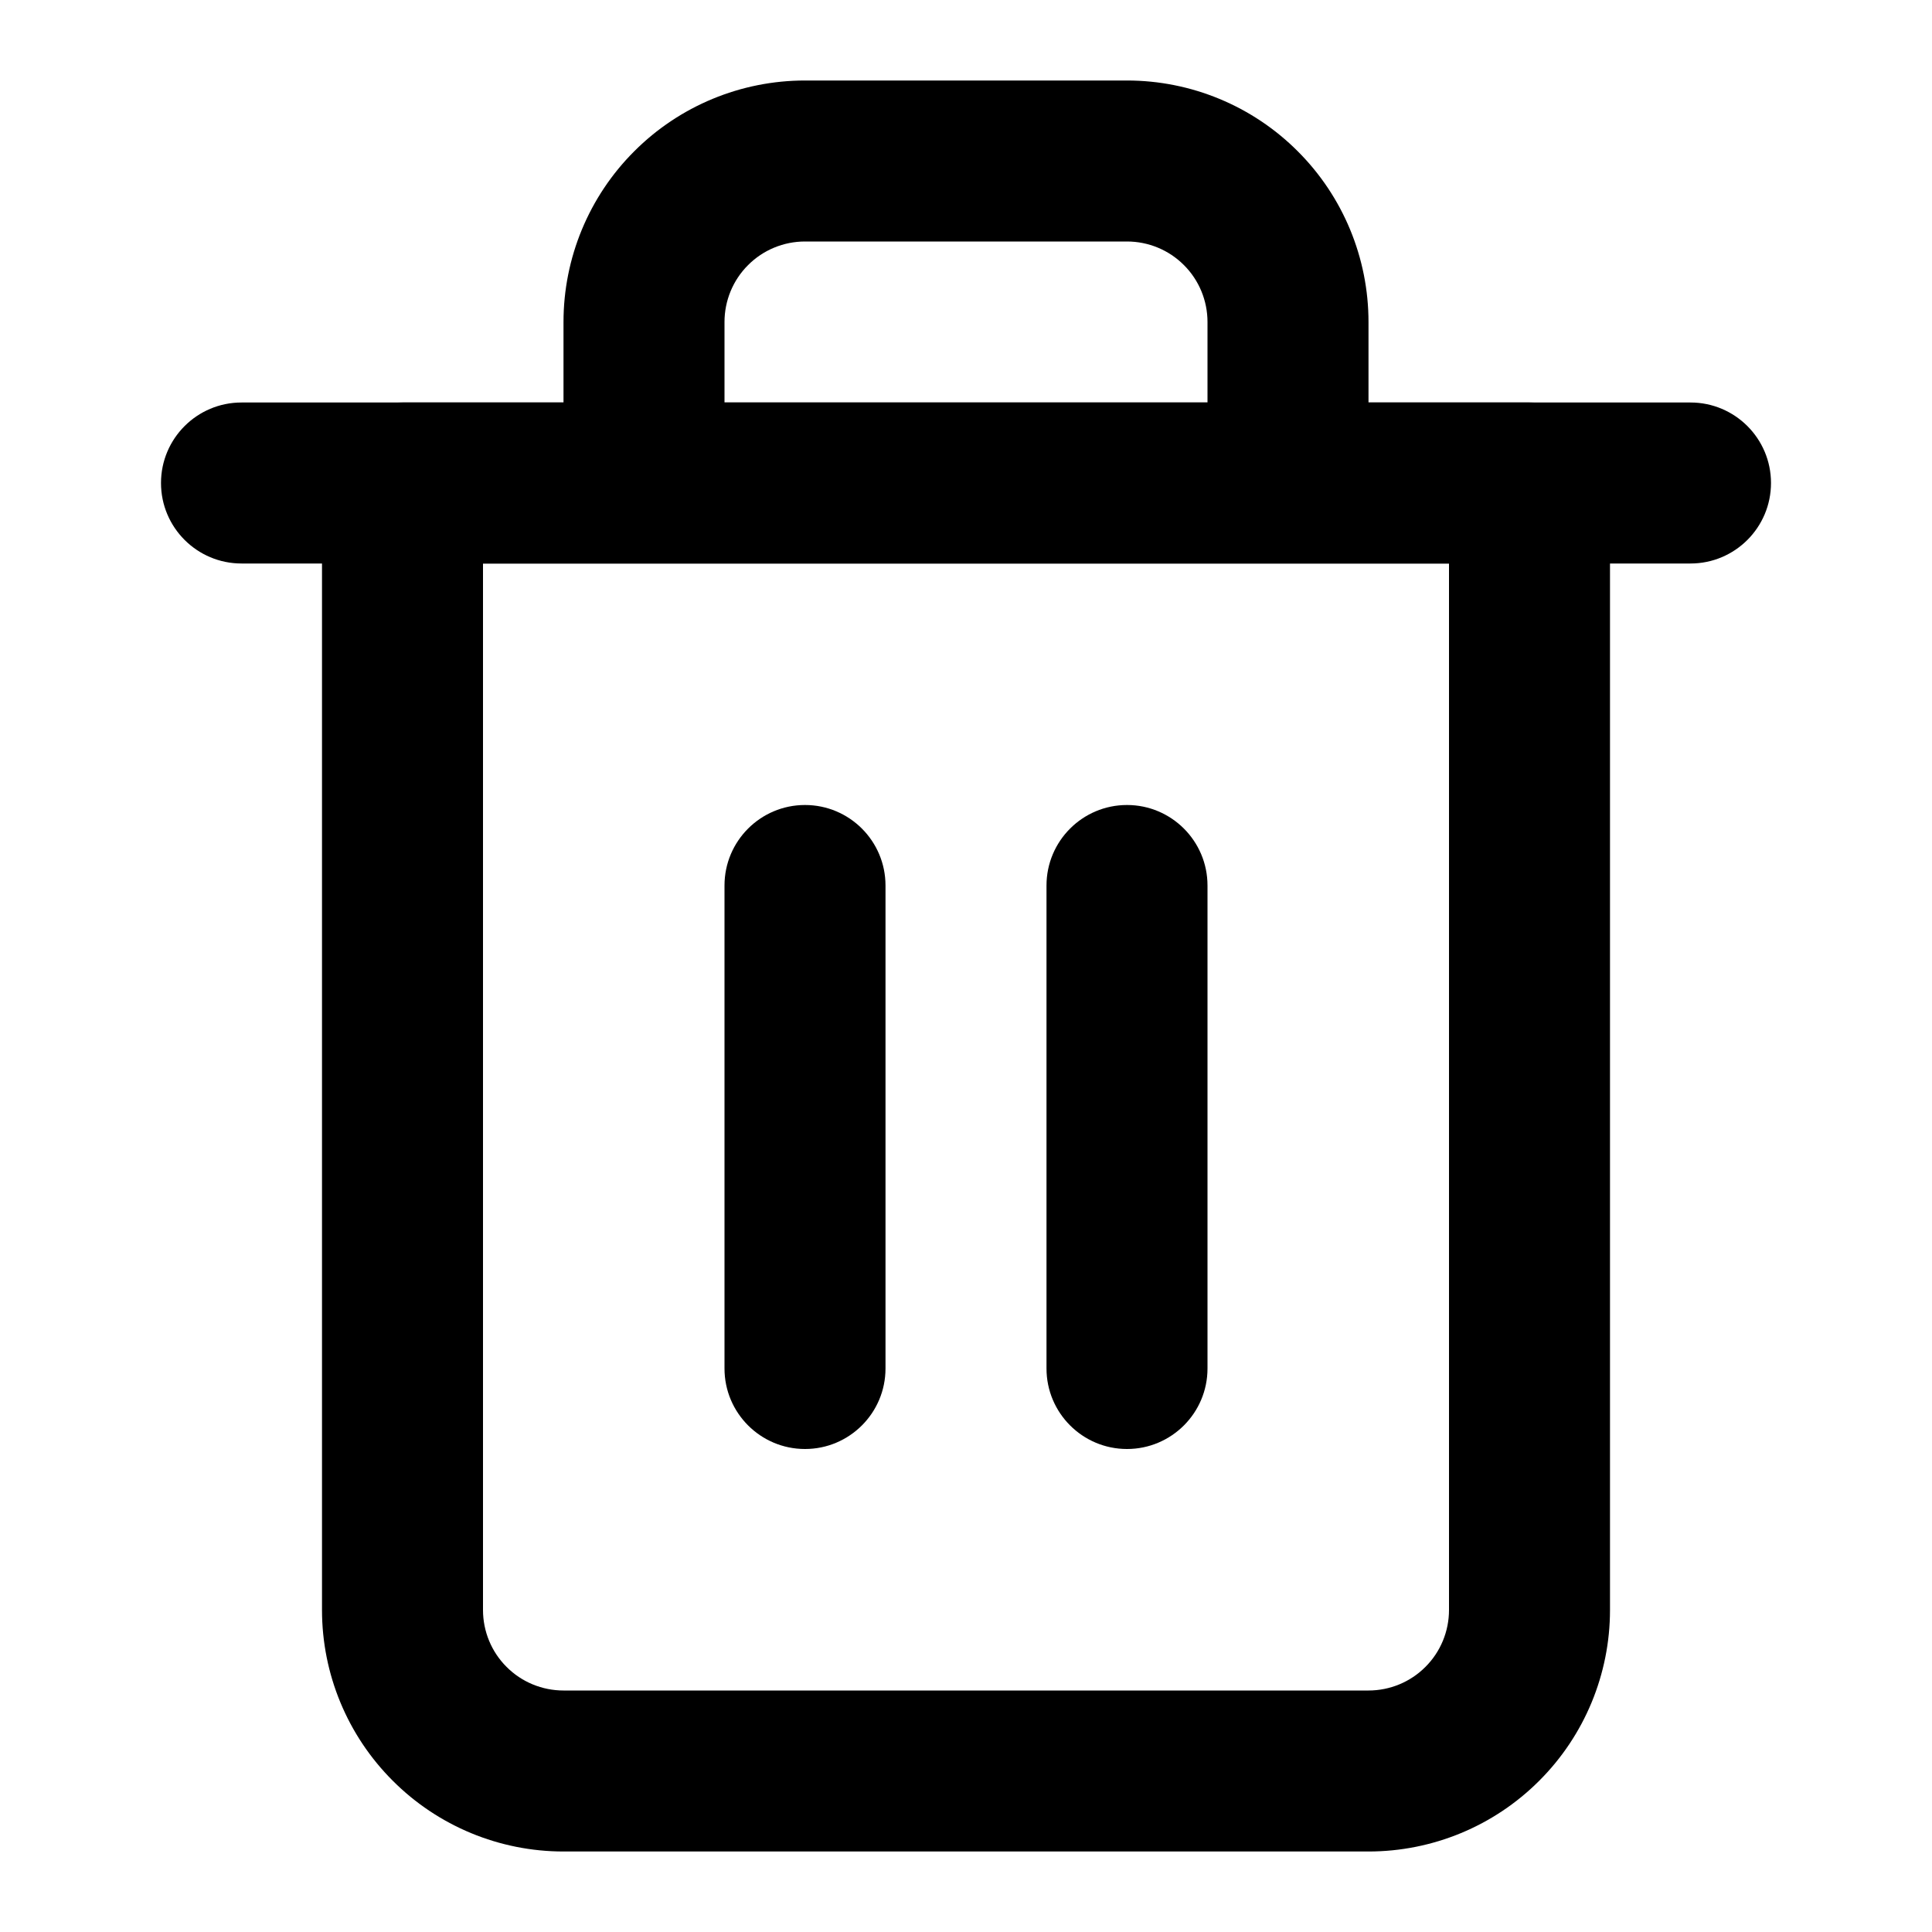
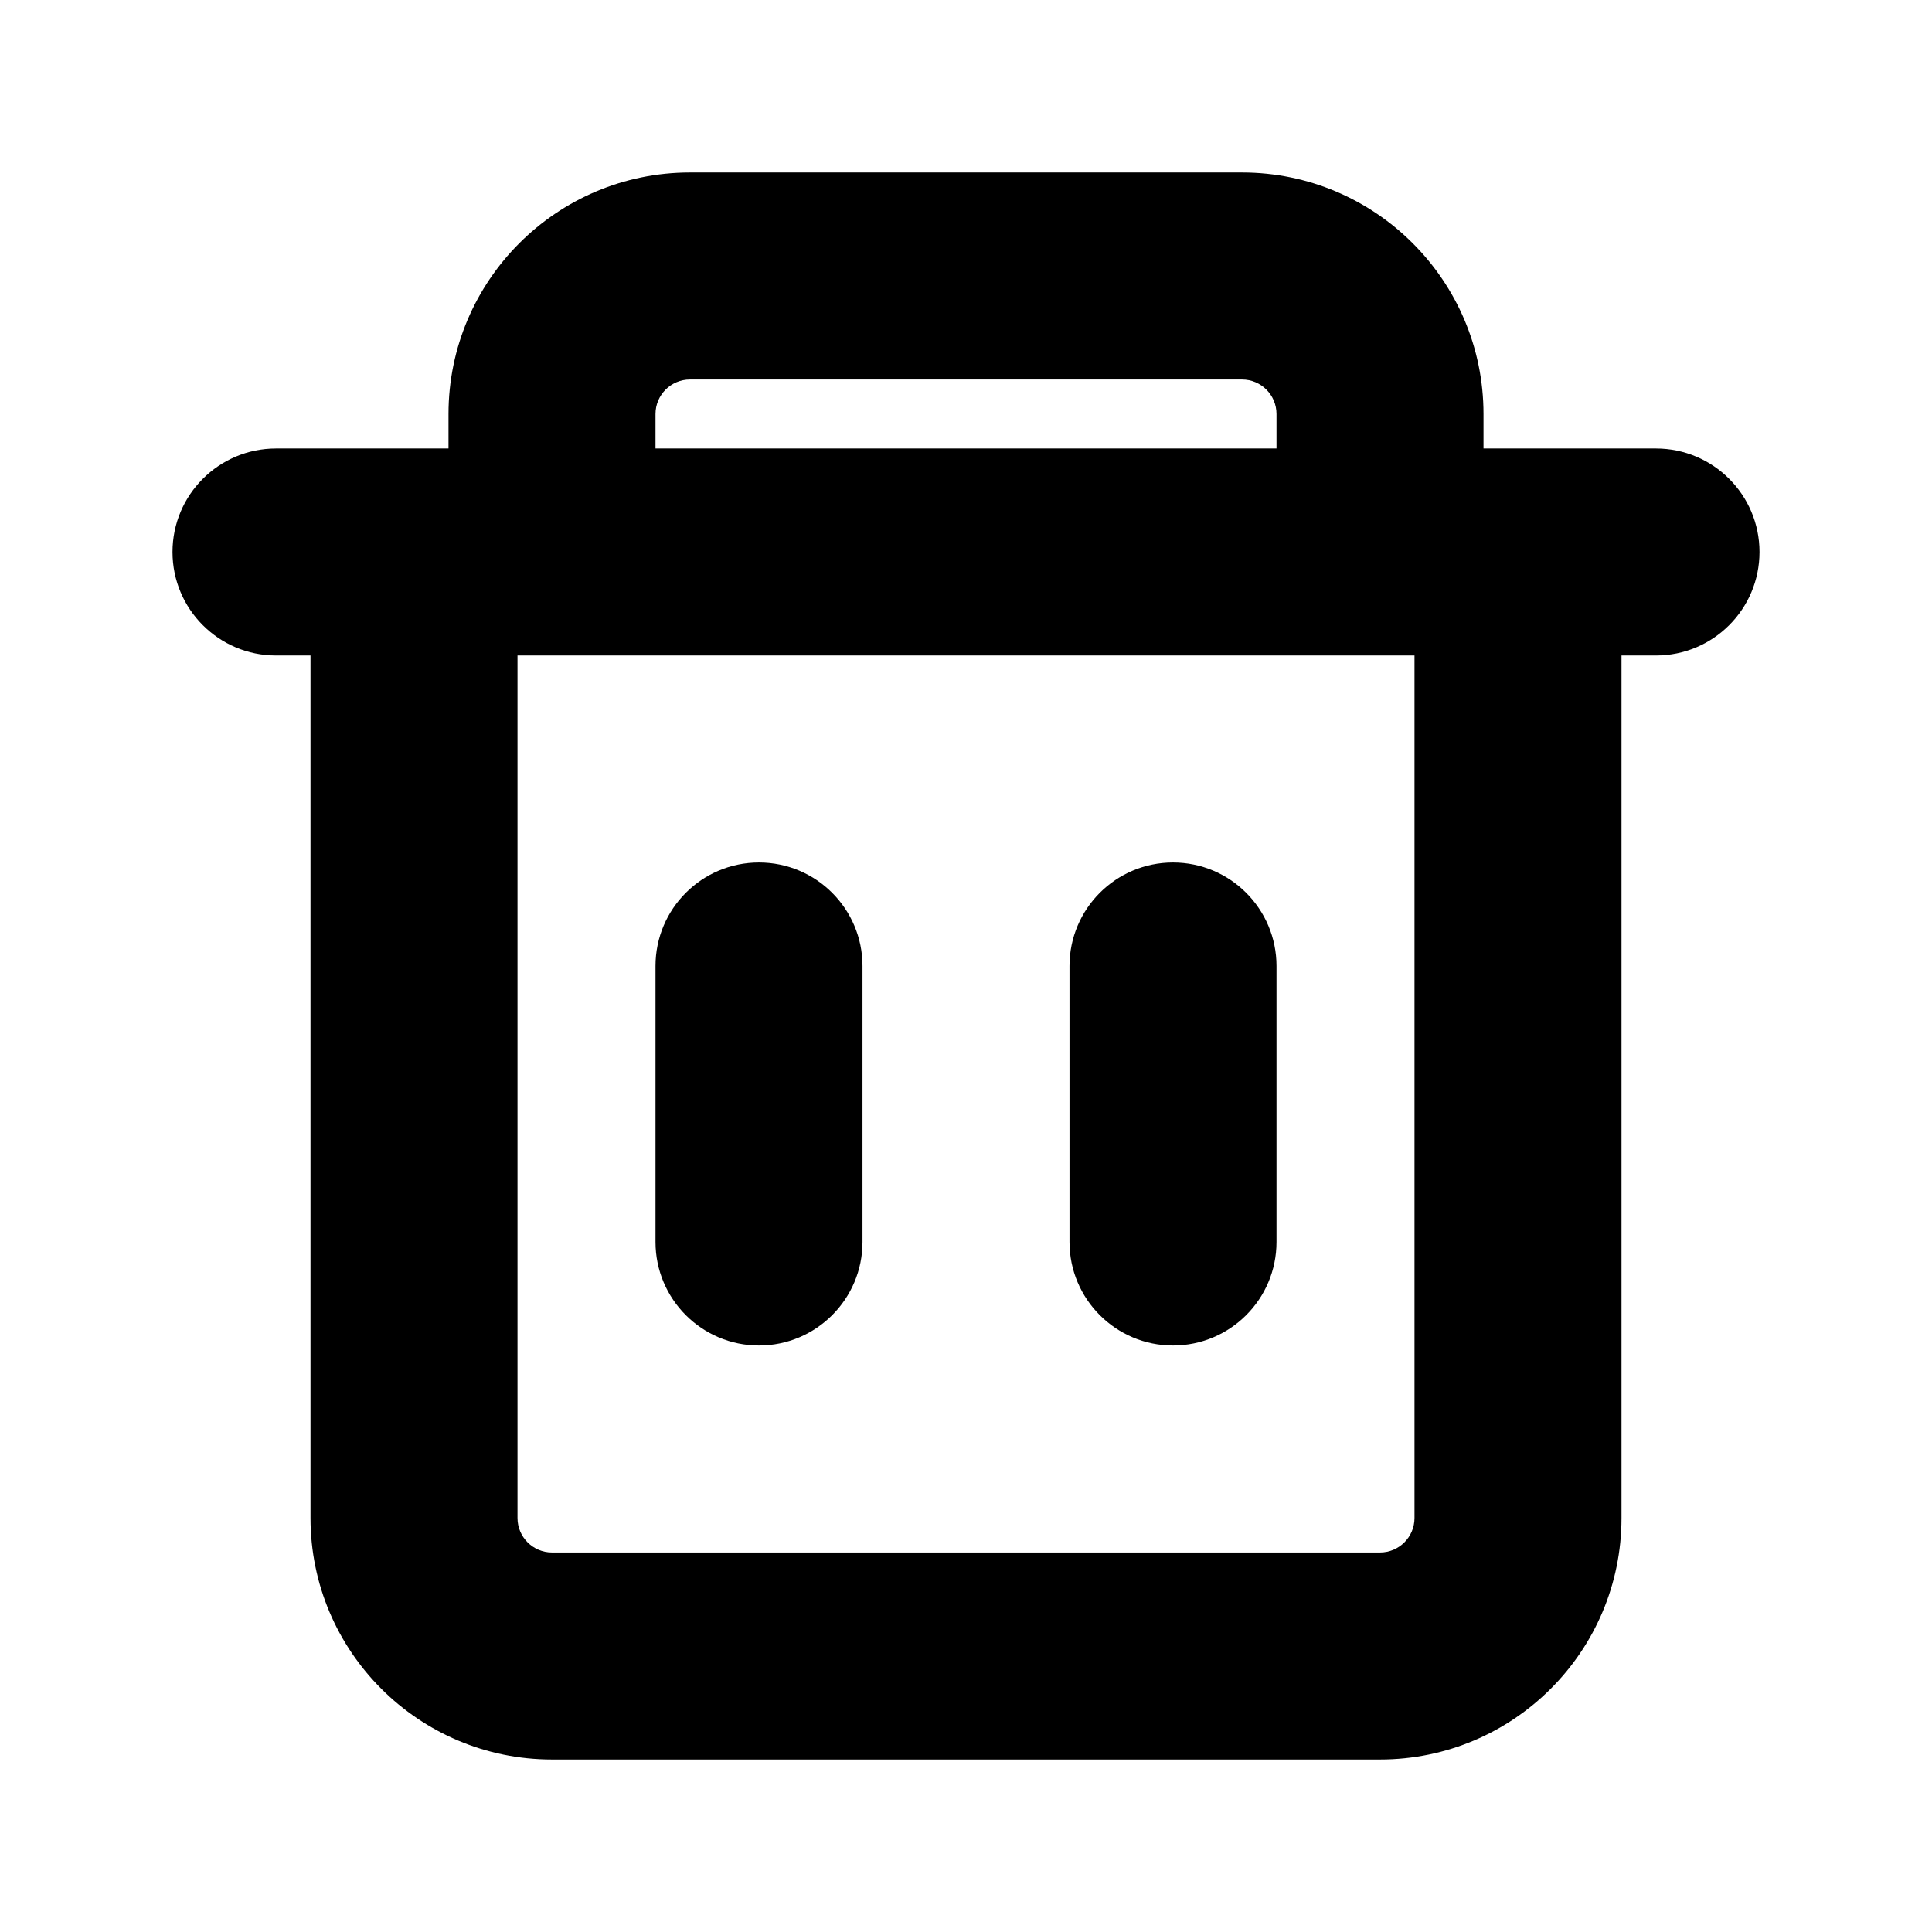
- <svg xmlns="http://www.w3.org/2000/svg" viewBox="0 0 24 24" fill="black">
-   <path fill-rule="evenodd" clip-rule="evenodd" d="M2 6C2 5.448 2.448 5 3 5H21C21.552 5 22 5.448 22 6C22 6.552 21.552 7 21 7H3C2.448 7 2 6.552 2 6Z" />
-   <path fill-rule="evenodd" clip-rule="evenodd" d="M10 3C9.735 3 9.48 3.105 9.293 3.293C9.105 3.48 9 3.735 9 4V5H15V4C15 3.735 14.895 3.48 14.707 3.293C14.52 3.105 14.265 3 14 3H10ZM17 5V4C17 3.204 16.684 2.441 16.121 1.879C15.559 1.316 14.796 1 14 1H10C9.204 1 8.441 1.316 7.879 1.879C7.316 2.441 7 3.204 7 4V5H5C4.448 5 4 5.448 4 6V20C4 20.796 4.316 21.559 4.879 22.121C5.441 22.684 6.204 23 7 23H17C17.796 23 18.559 22.684 19.121 22.121C19.684 21.559 20 20.796 20 20V6C20 5.448 19.552 5 19 5H17ZM6 7V20C6 20.265 6.105 20.52 6.293 20.707C6.48 20.895 6.735 21 7 21H17C17.265 21 17.52 20.895 17.707 20.707C17.895 20.52 18 20.265 18 20V7H6Z" />
-   <path fill-rule="evenodd" clip-rule="evenodd" d="M14 10C14.552 10 15 10.448 15 11V17C15 17.552 14.552 18 14 18C13.448 18 13 17.552 13 17V11C13 10.448 13.448 10 14 10Z" />
-   <path fill-rule="evenodd" clip-rule="evenodd" d="M10 10C10.552 10 11 10.448 11 11V17C11 17.552 10.552 18 10 18C9.448 18 9 17.552 9 17V11C9 10.448 9.448 10 10 10Z" />
+ <svg xmlns="http://www.w3.org/2000/svg" viewBox="0 0 14 14" fill="black">
+   <path fill-rule="evenodd" clip-rule="evenodd" d="M5 2.75C4.862 2.75 4.75 2.862 4.75 3V3.25H9.25V3C9.25 2.862 9.138 2.75 9 2.75H5ZM10.75 3.25V3C10.75 2.034 9.966 1.25 9 1.25H5C4.034 1.25 3.25 2.034 3.25 3V3.25H2C1.586 3.25 1.25 3.586 1.25 4C1.25 4.414 1.586 4.75 2 4.75H2.25V11C2.25 11.966 3.034 12.75 4 12.75H10C10.966 12.75 11.75 11.966 11.75 11V4.75H12C12.414 4.75 12.75 4.414 12.75 4C12.75 3.586 12.414 3.25 12 3.25H10.75ZM10.25 4.75H3.75V11C3.75 11.138 3.862 11.25 4 11.25H10C10.138 11.25 10.25 11.138 10.25 11V4.75Z" />
+   <path fill-rule="evenodd" clip-rule="evenodd" d="M5.5 6.25C5.914 6.25 6.25 6.586 6.25 7V9C6.25 9.414 5.914 9.75 5.5 9.75C5.086 9.75 4.75 9.414 4.75 9V7C4.75 6.586 5.086 6.25 5.5 6.25ZM8.5 6.25C8.914 6.25 9.25 6.586 9.25 7V9C9.25 9.414 8.914 9.75 8.5 9.75C8.086 9.75 7.75 9.414 7.75 9V7C7.75 6.586 8.086 6.25 8.5 6.25Z" />
</svg>
